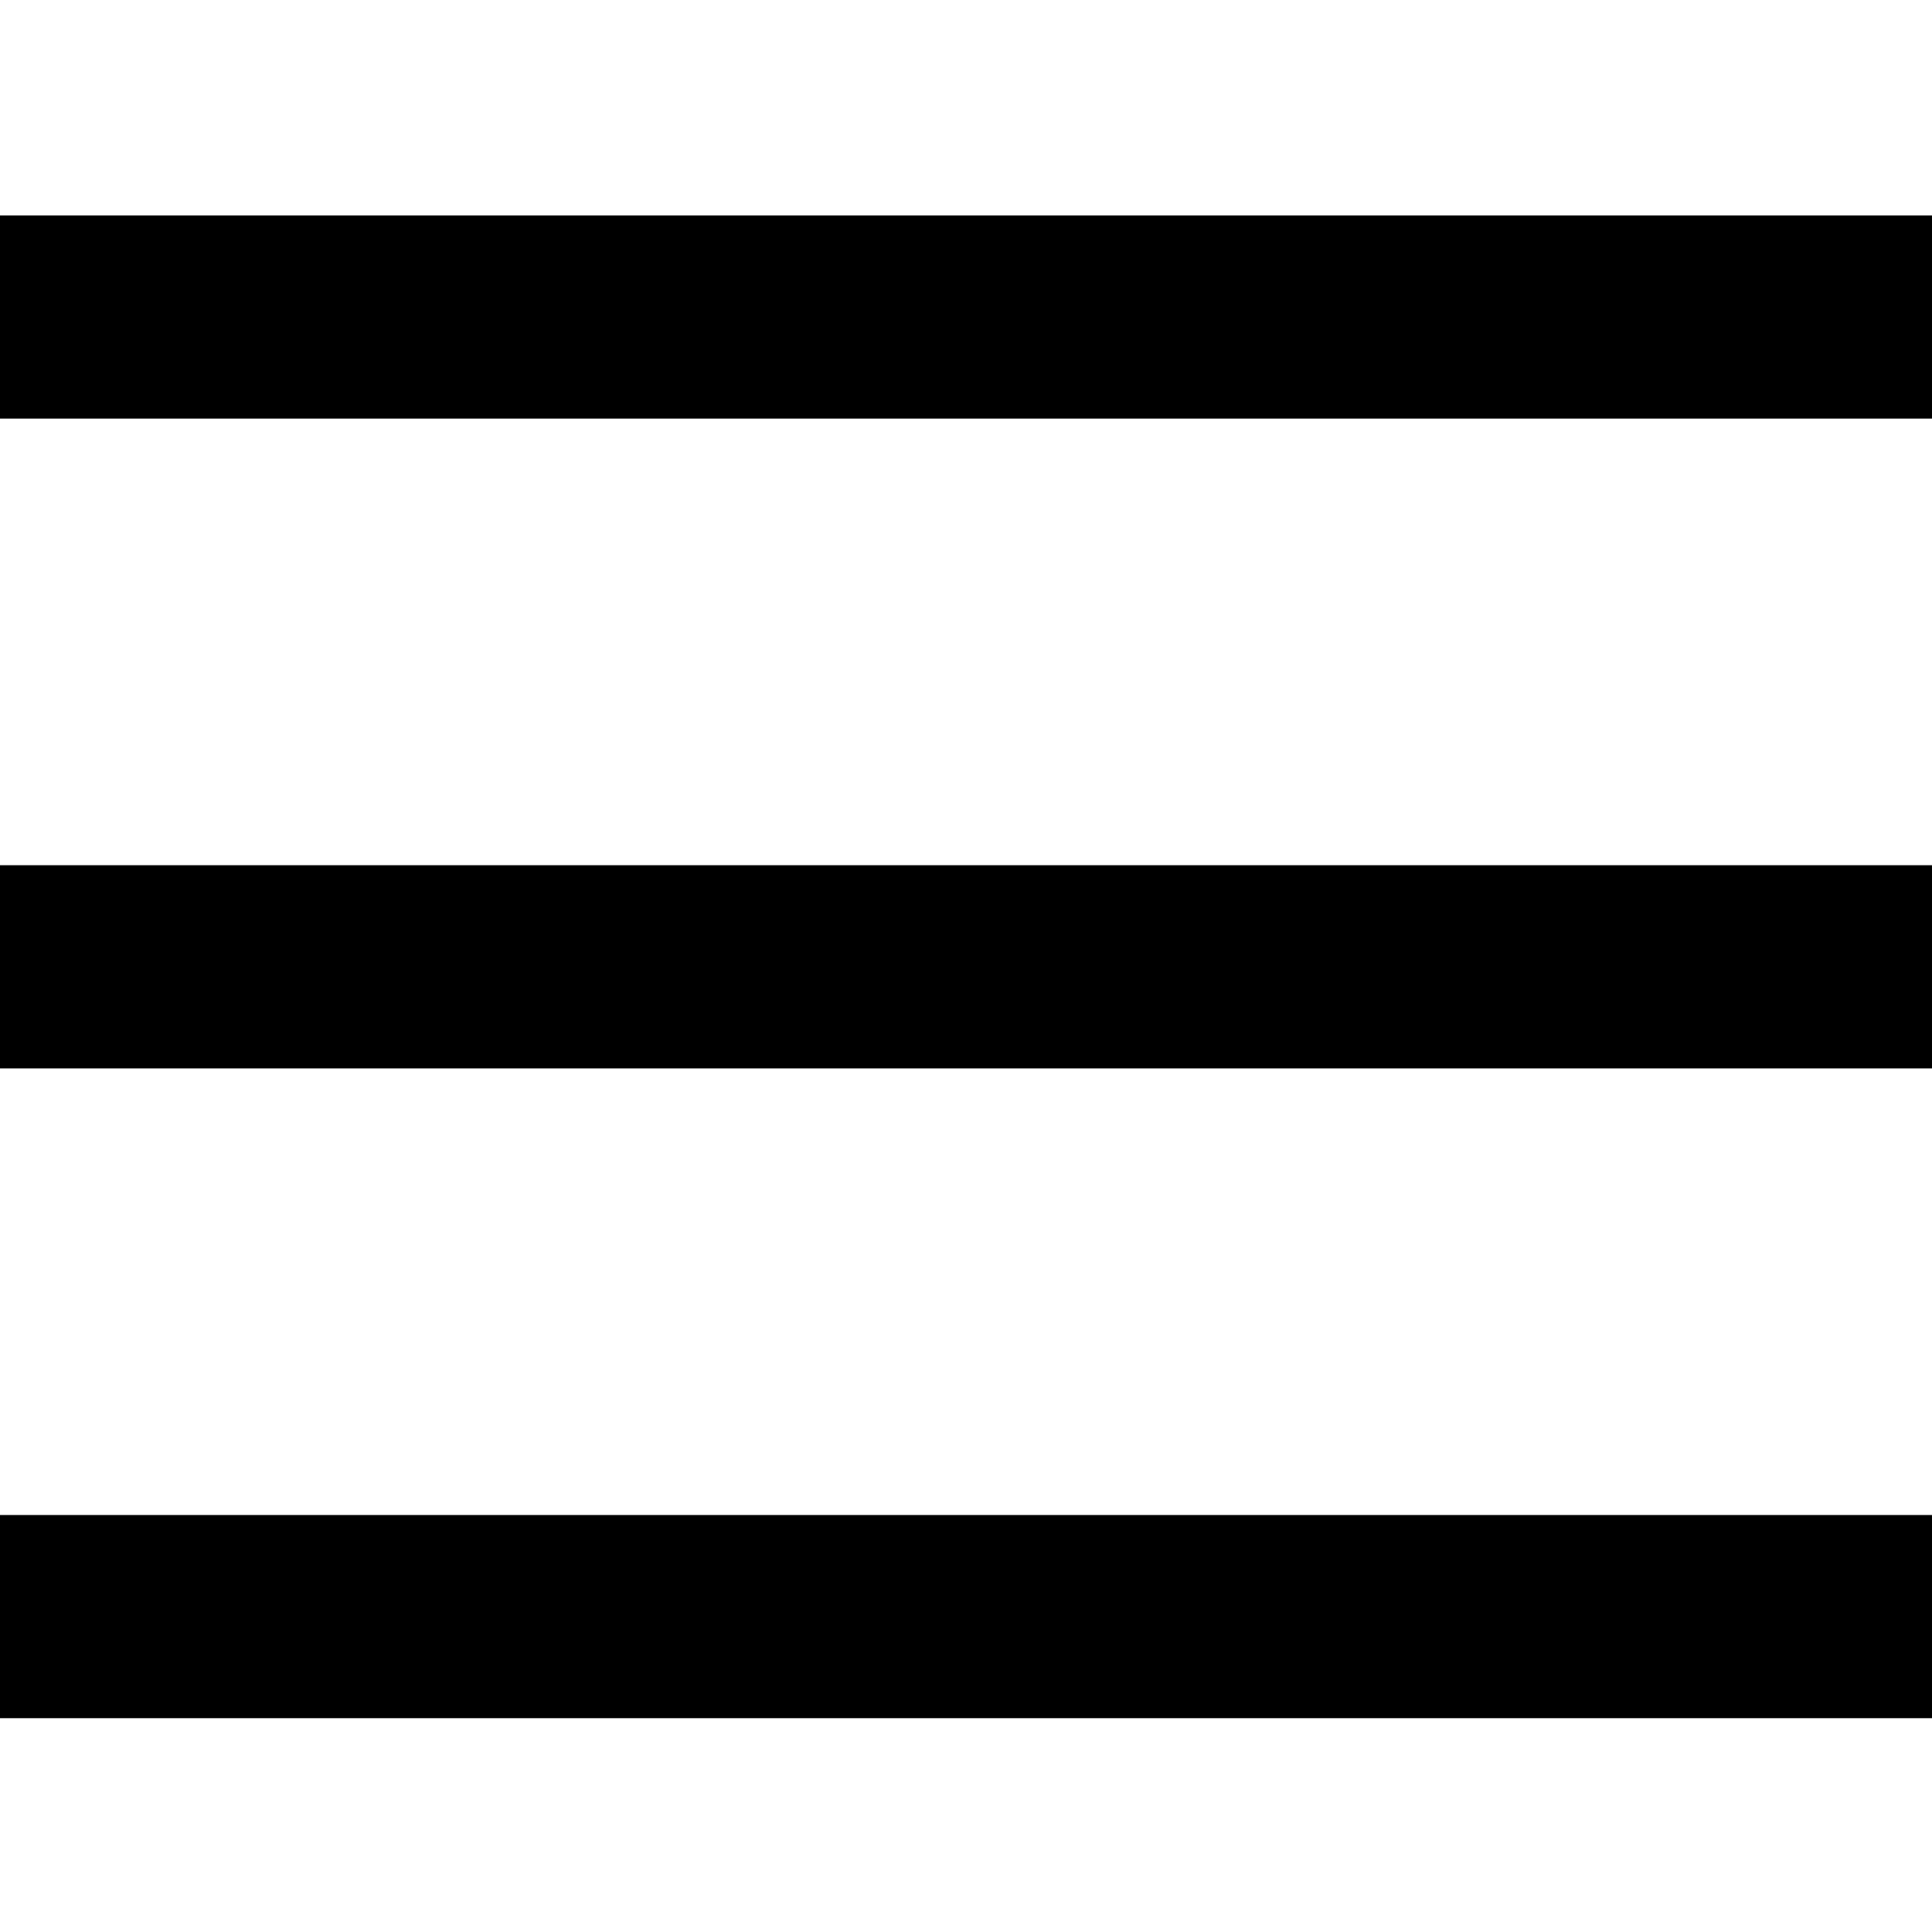
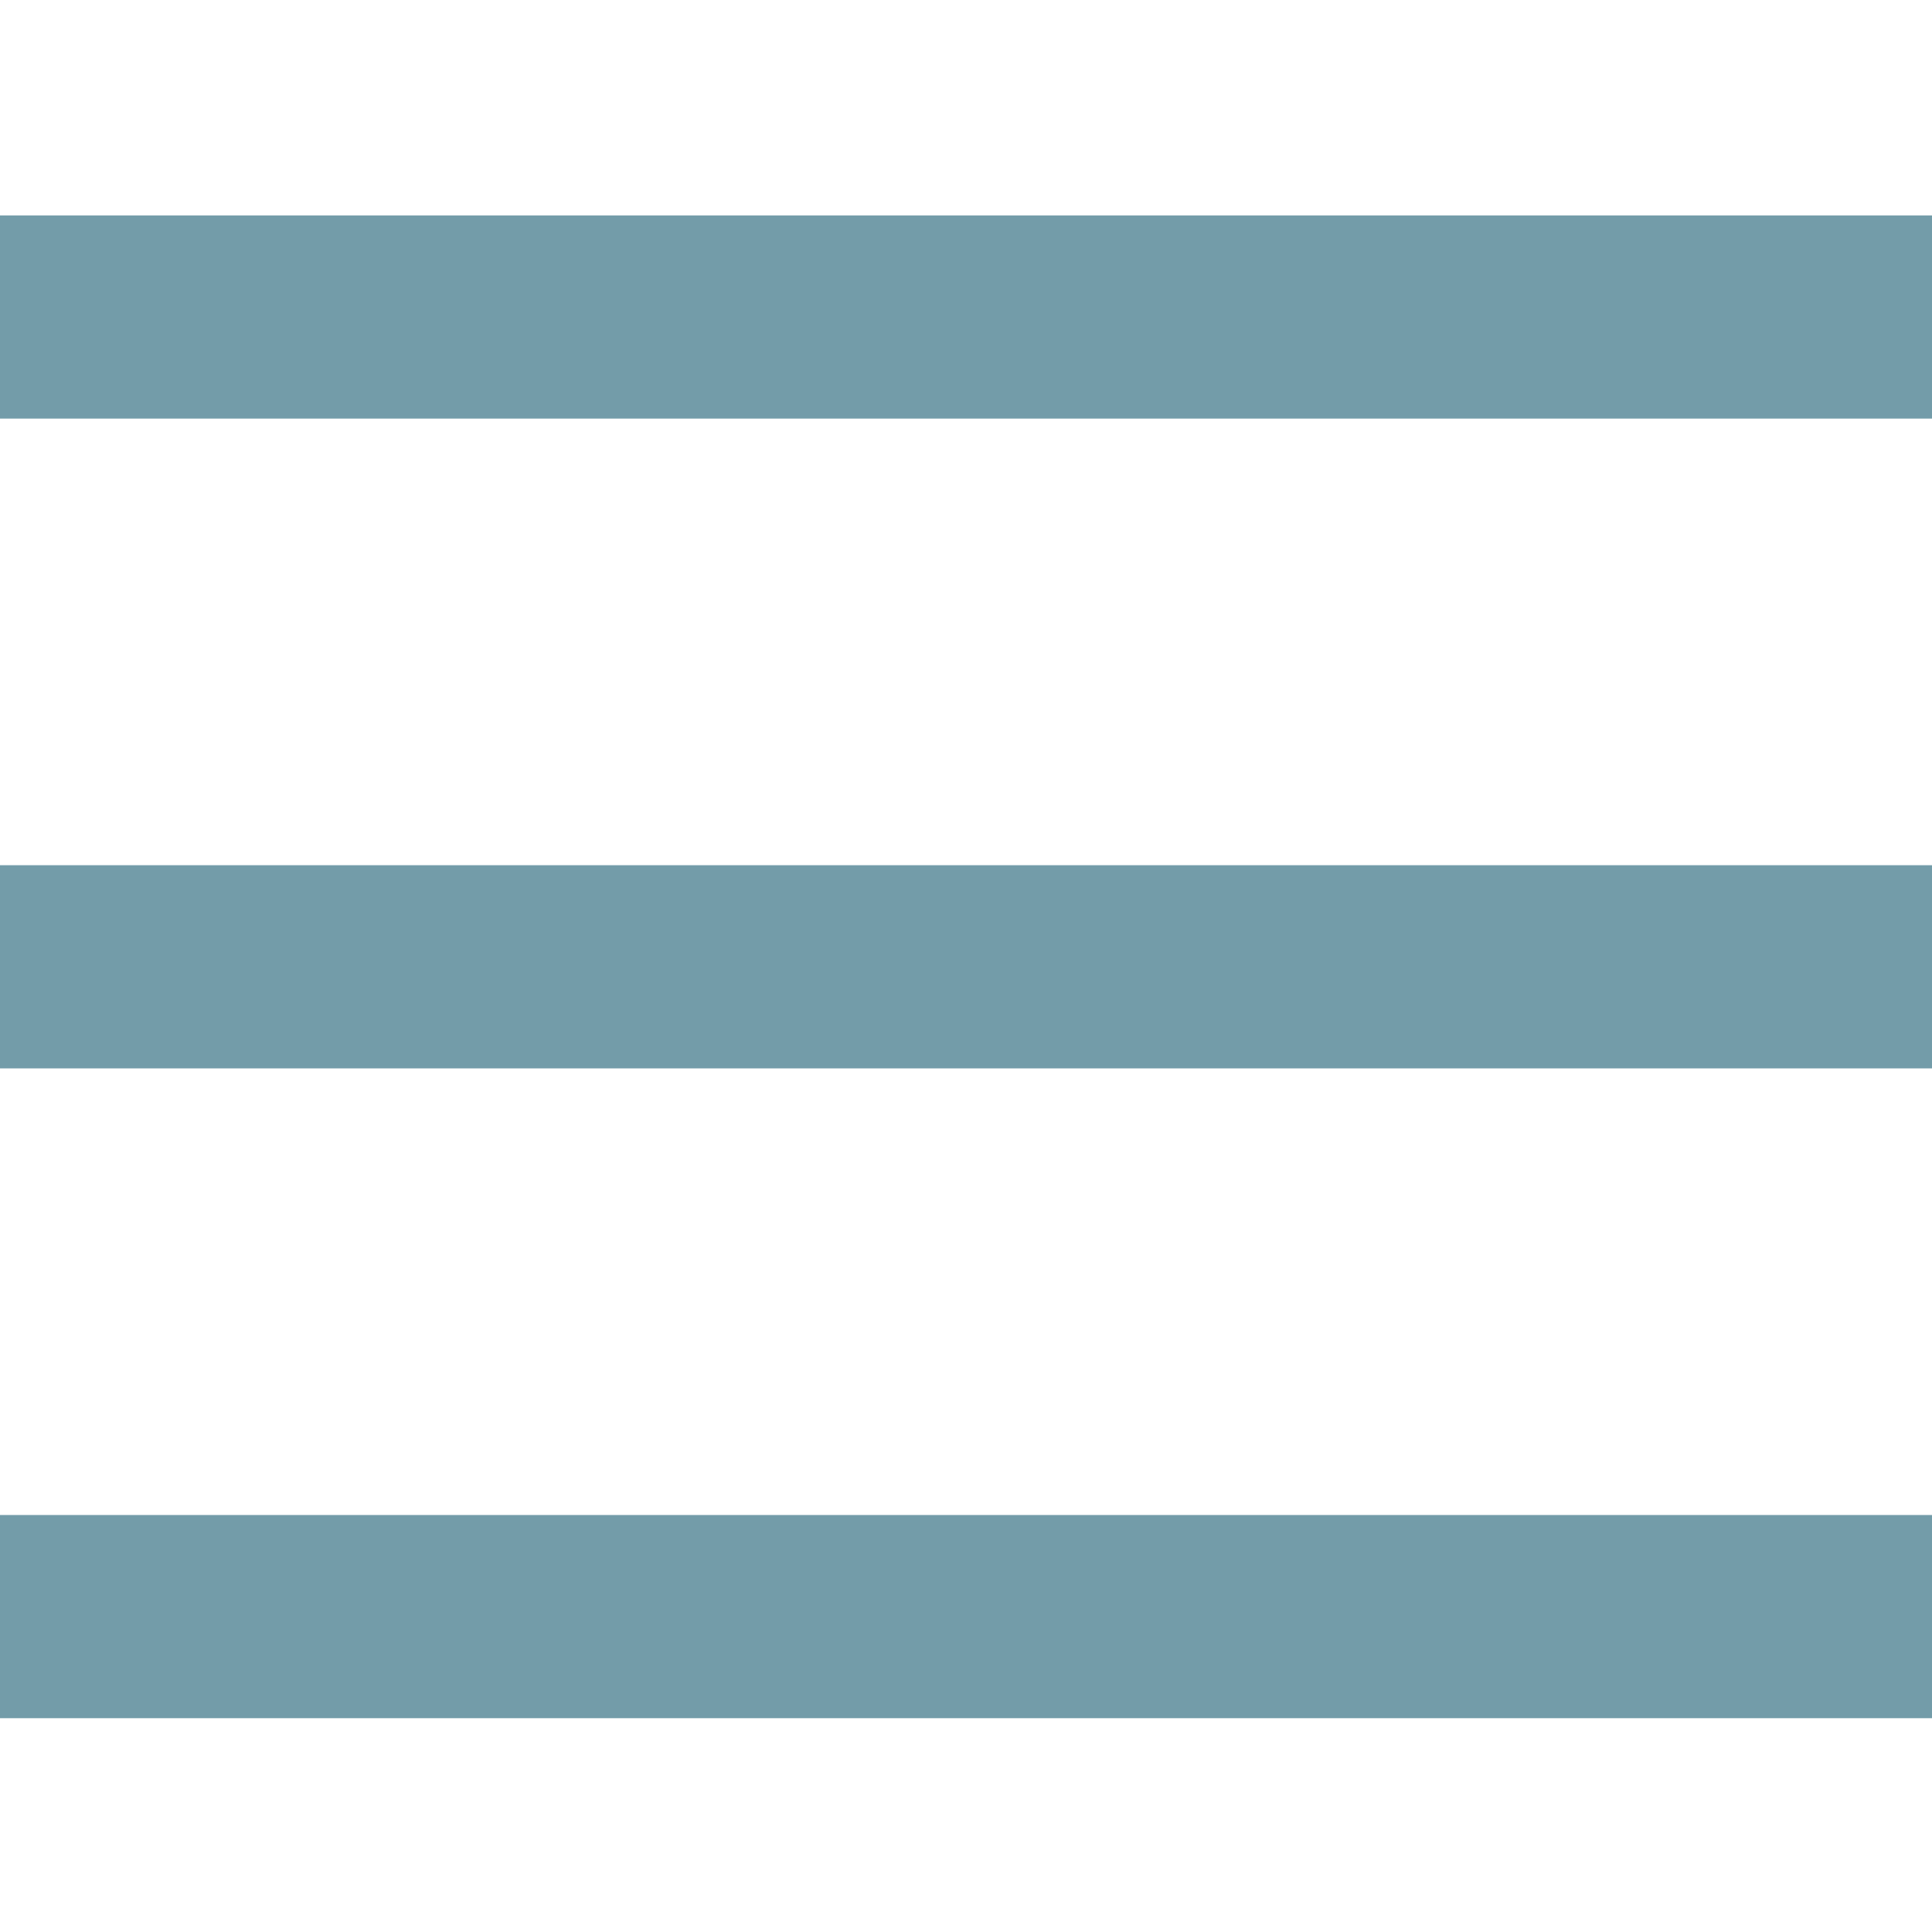
<svg xmlns="http://www.w3.org/2000/svg" id="Layer_1" data-name="Layer 1" viewBox="0 0 60 60">
  <defs>
    <style>
      .cls-1 {
-         fill: #000;
+         fill: #739ca9;
        fill-rule: evenodd;
        stroke-width: 0px;
      }
    </style>
  </defs>
  <path class="cls-1" d="M0,6.69v6.31h60v-6.31H0ZM0,53.36h60v-6.31H0v6.31ZM0,33.18h60v-6.31H0v6.31Z" />
</svg>
